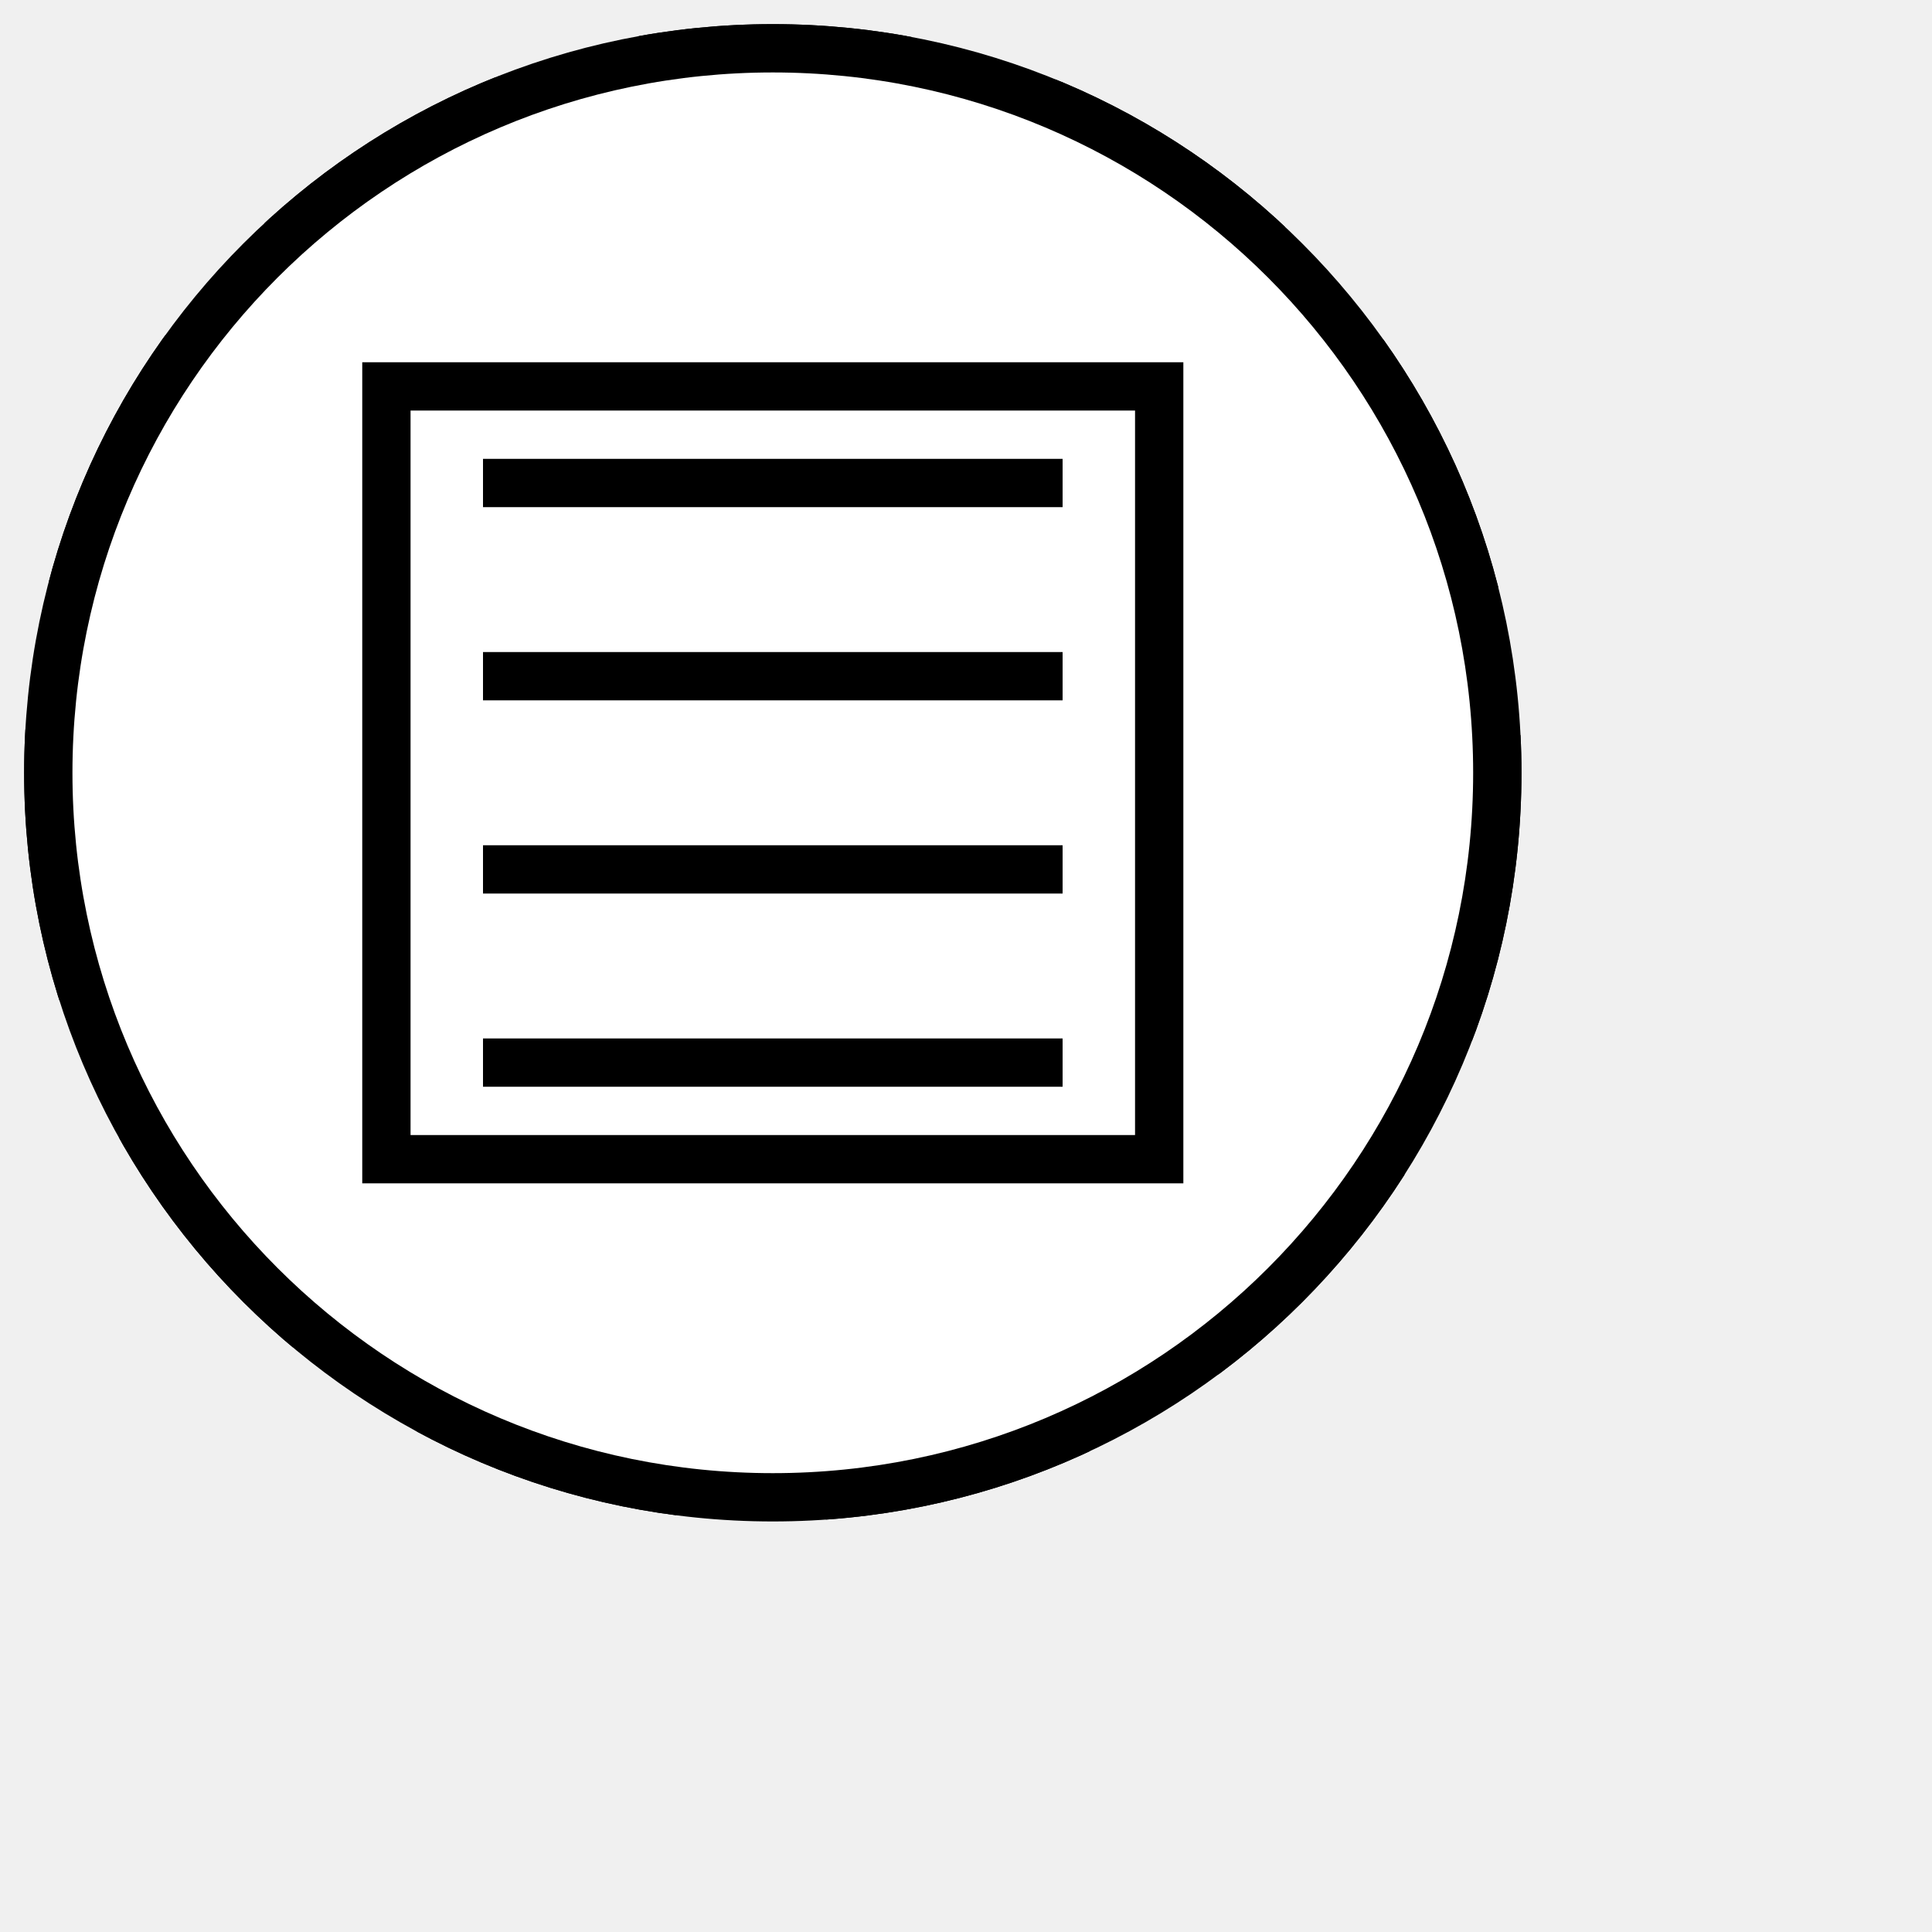
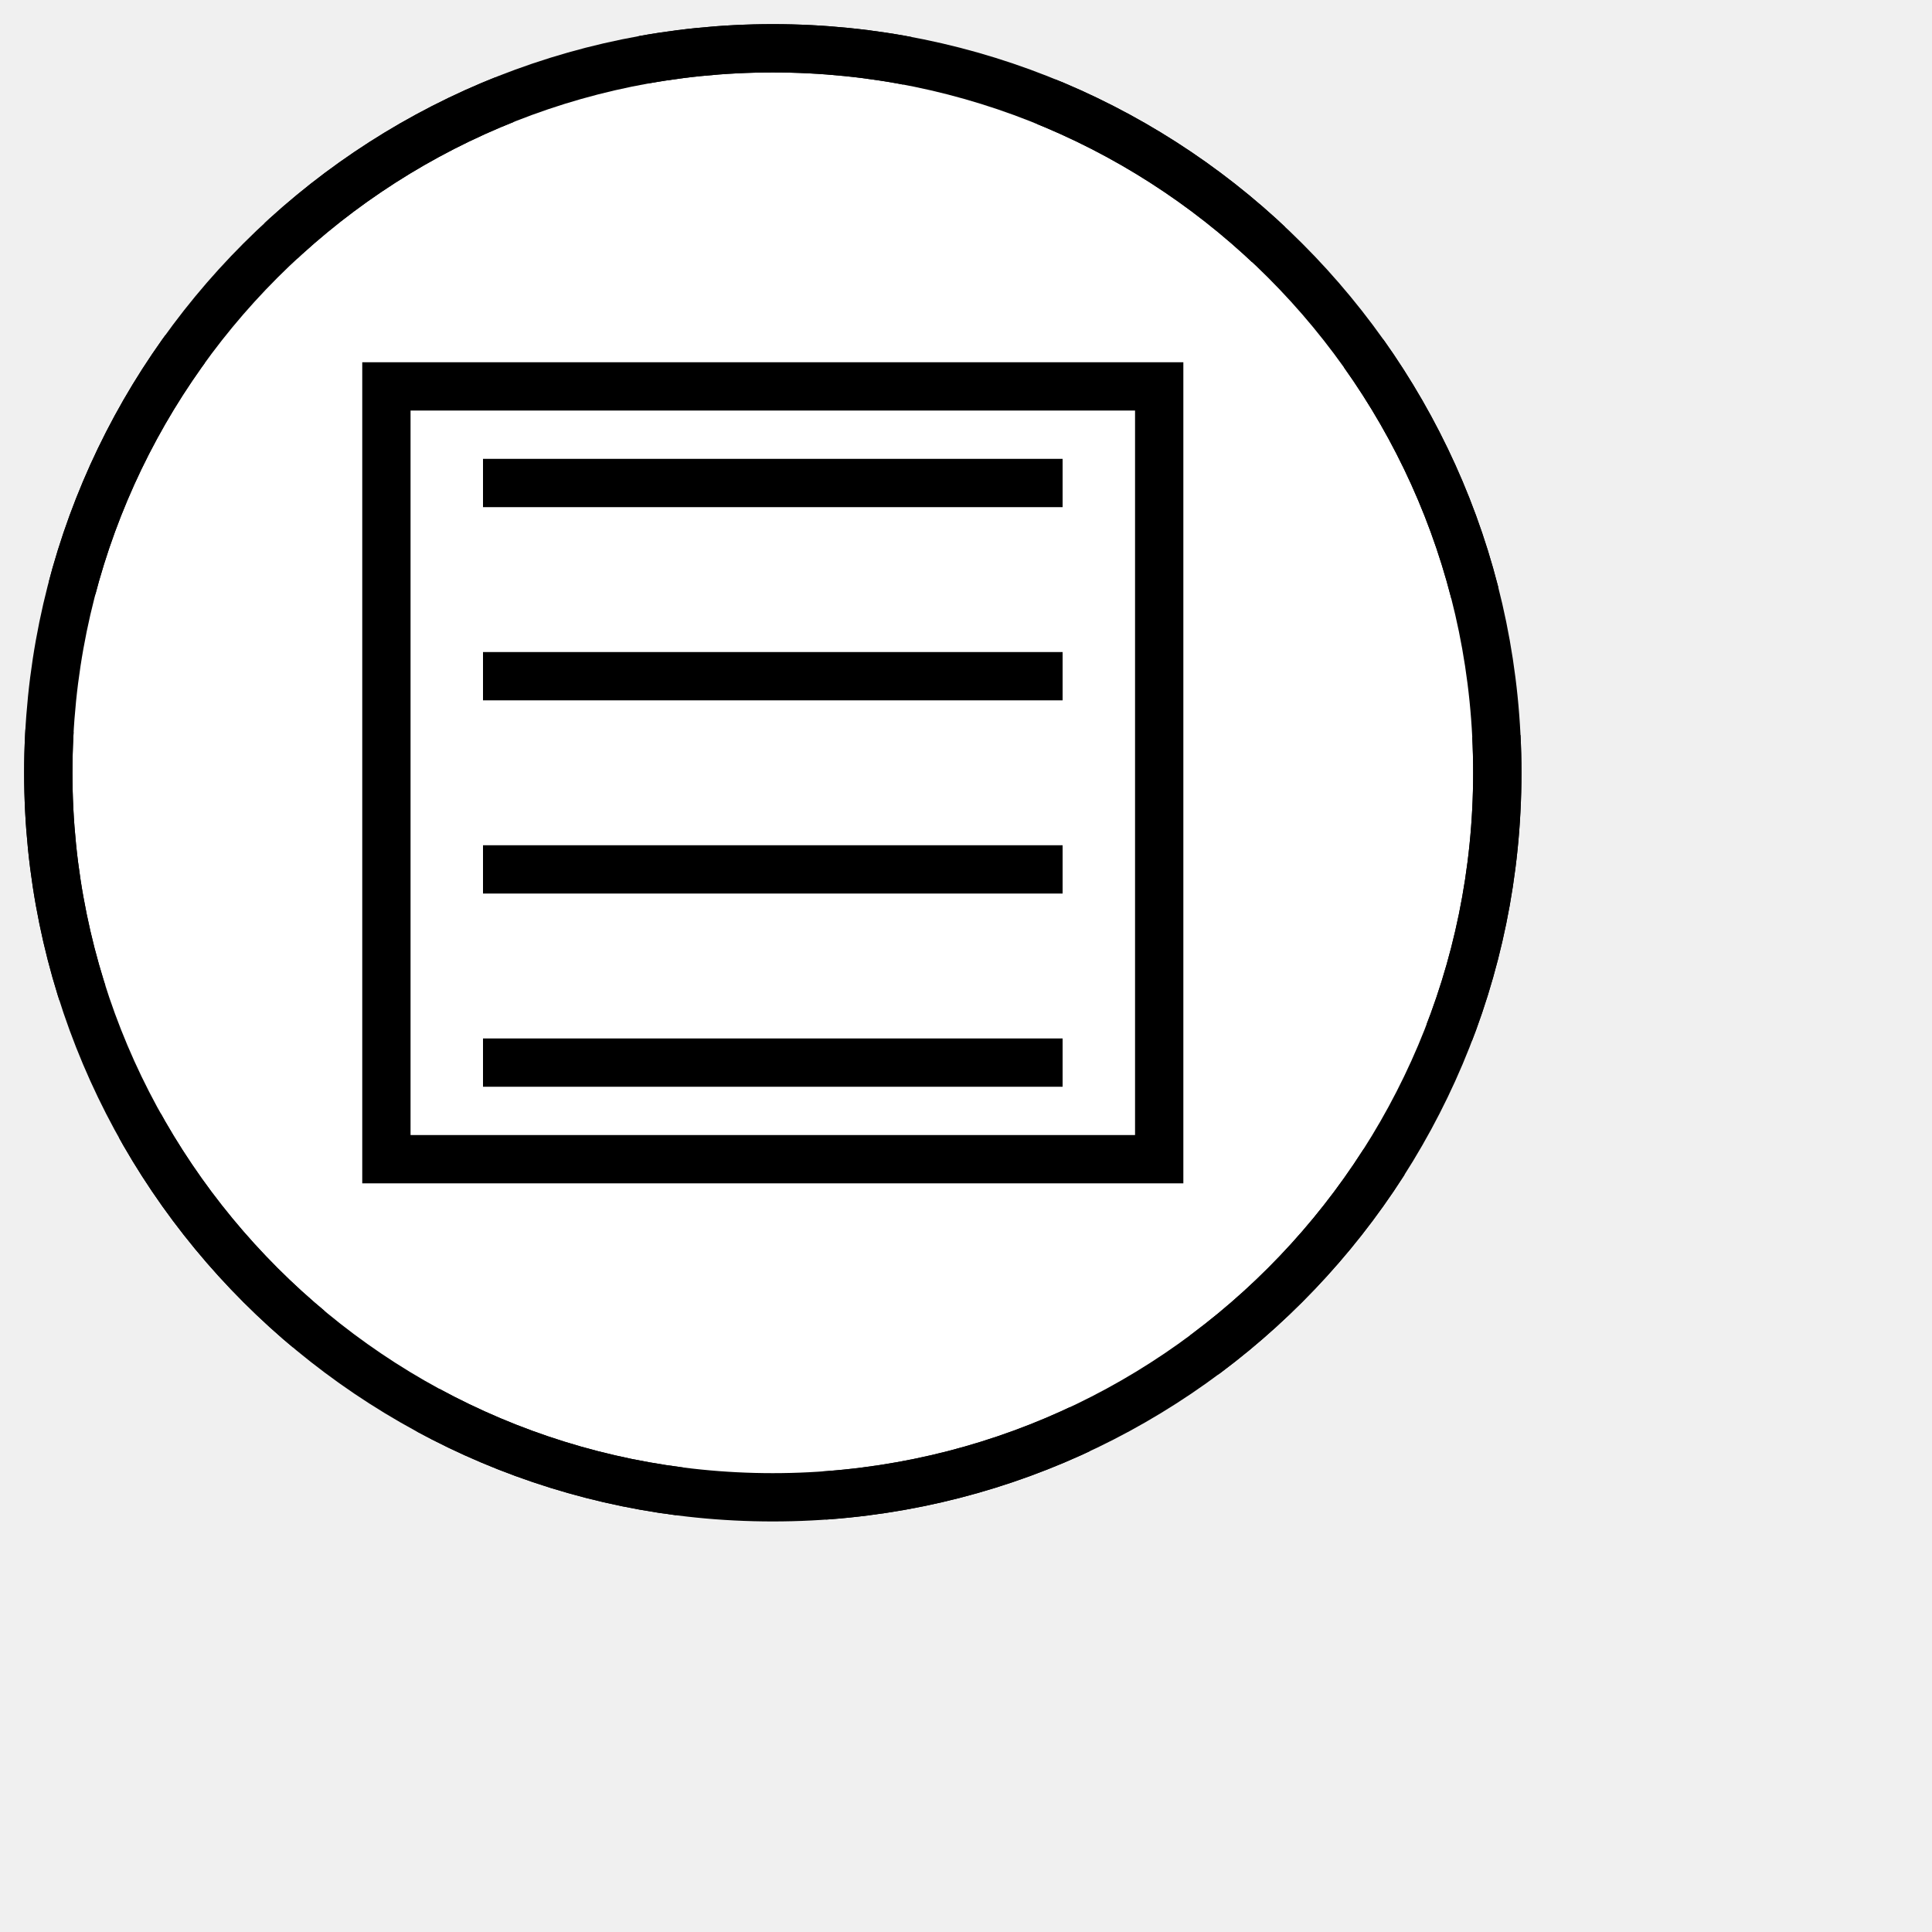
<svg xmlns="http://www.w3.org/2000/svg" xmlns:ns1="http://www.b3mn.org/oryx" width="40" height="40" version="1.0">
  <defs />
  <ns1:magnets>
    <ns1:magnet ns1:cx="16" ns1:cy="16" ns1:default="yes" />
  </ns1:magnets>
  <g pointer-events="fill">
-     <circle id="frame_non_interrupting" cx="16" cy="16" r="15" stroke="black" fill="white" stroke-width="1" style="stroke-dasharray: 5.5, 3" />
-     <circle id="frame" cx="16" cy="16" r="15" stroke="black" fill="white" stroke-width="1" />
-     <rect x="8" y="8" width="16" height="16" stroke="black" stroke-width="1" fill="none" />
+     <circle id="bg_frame" cx="16" cy="16" r="15" stroke="black" fill="white" stroke-width="1" style="stroke-dasharray: 5.5, 3" />
+     <circle id="frame" cx="16" cy="16" r="15" stroke="black" fill="none" stroke-width="1" />
+     <rect x="8" y="8" width="16" height="16" stroke="black" stroke-width="1" fill="white" />
    <path d=" M 10 10 L 22 10       M 10 14 L 22 14       M 10 18 L 22 18       M 10 22 L 22 22" fill="none" stroke="black" />
    <text font-size="11" id="text_name" x="16" y="33" ns1:align="top center" stroke="black" />
  </g>
</svg>
